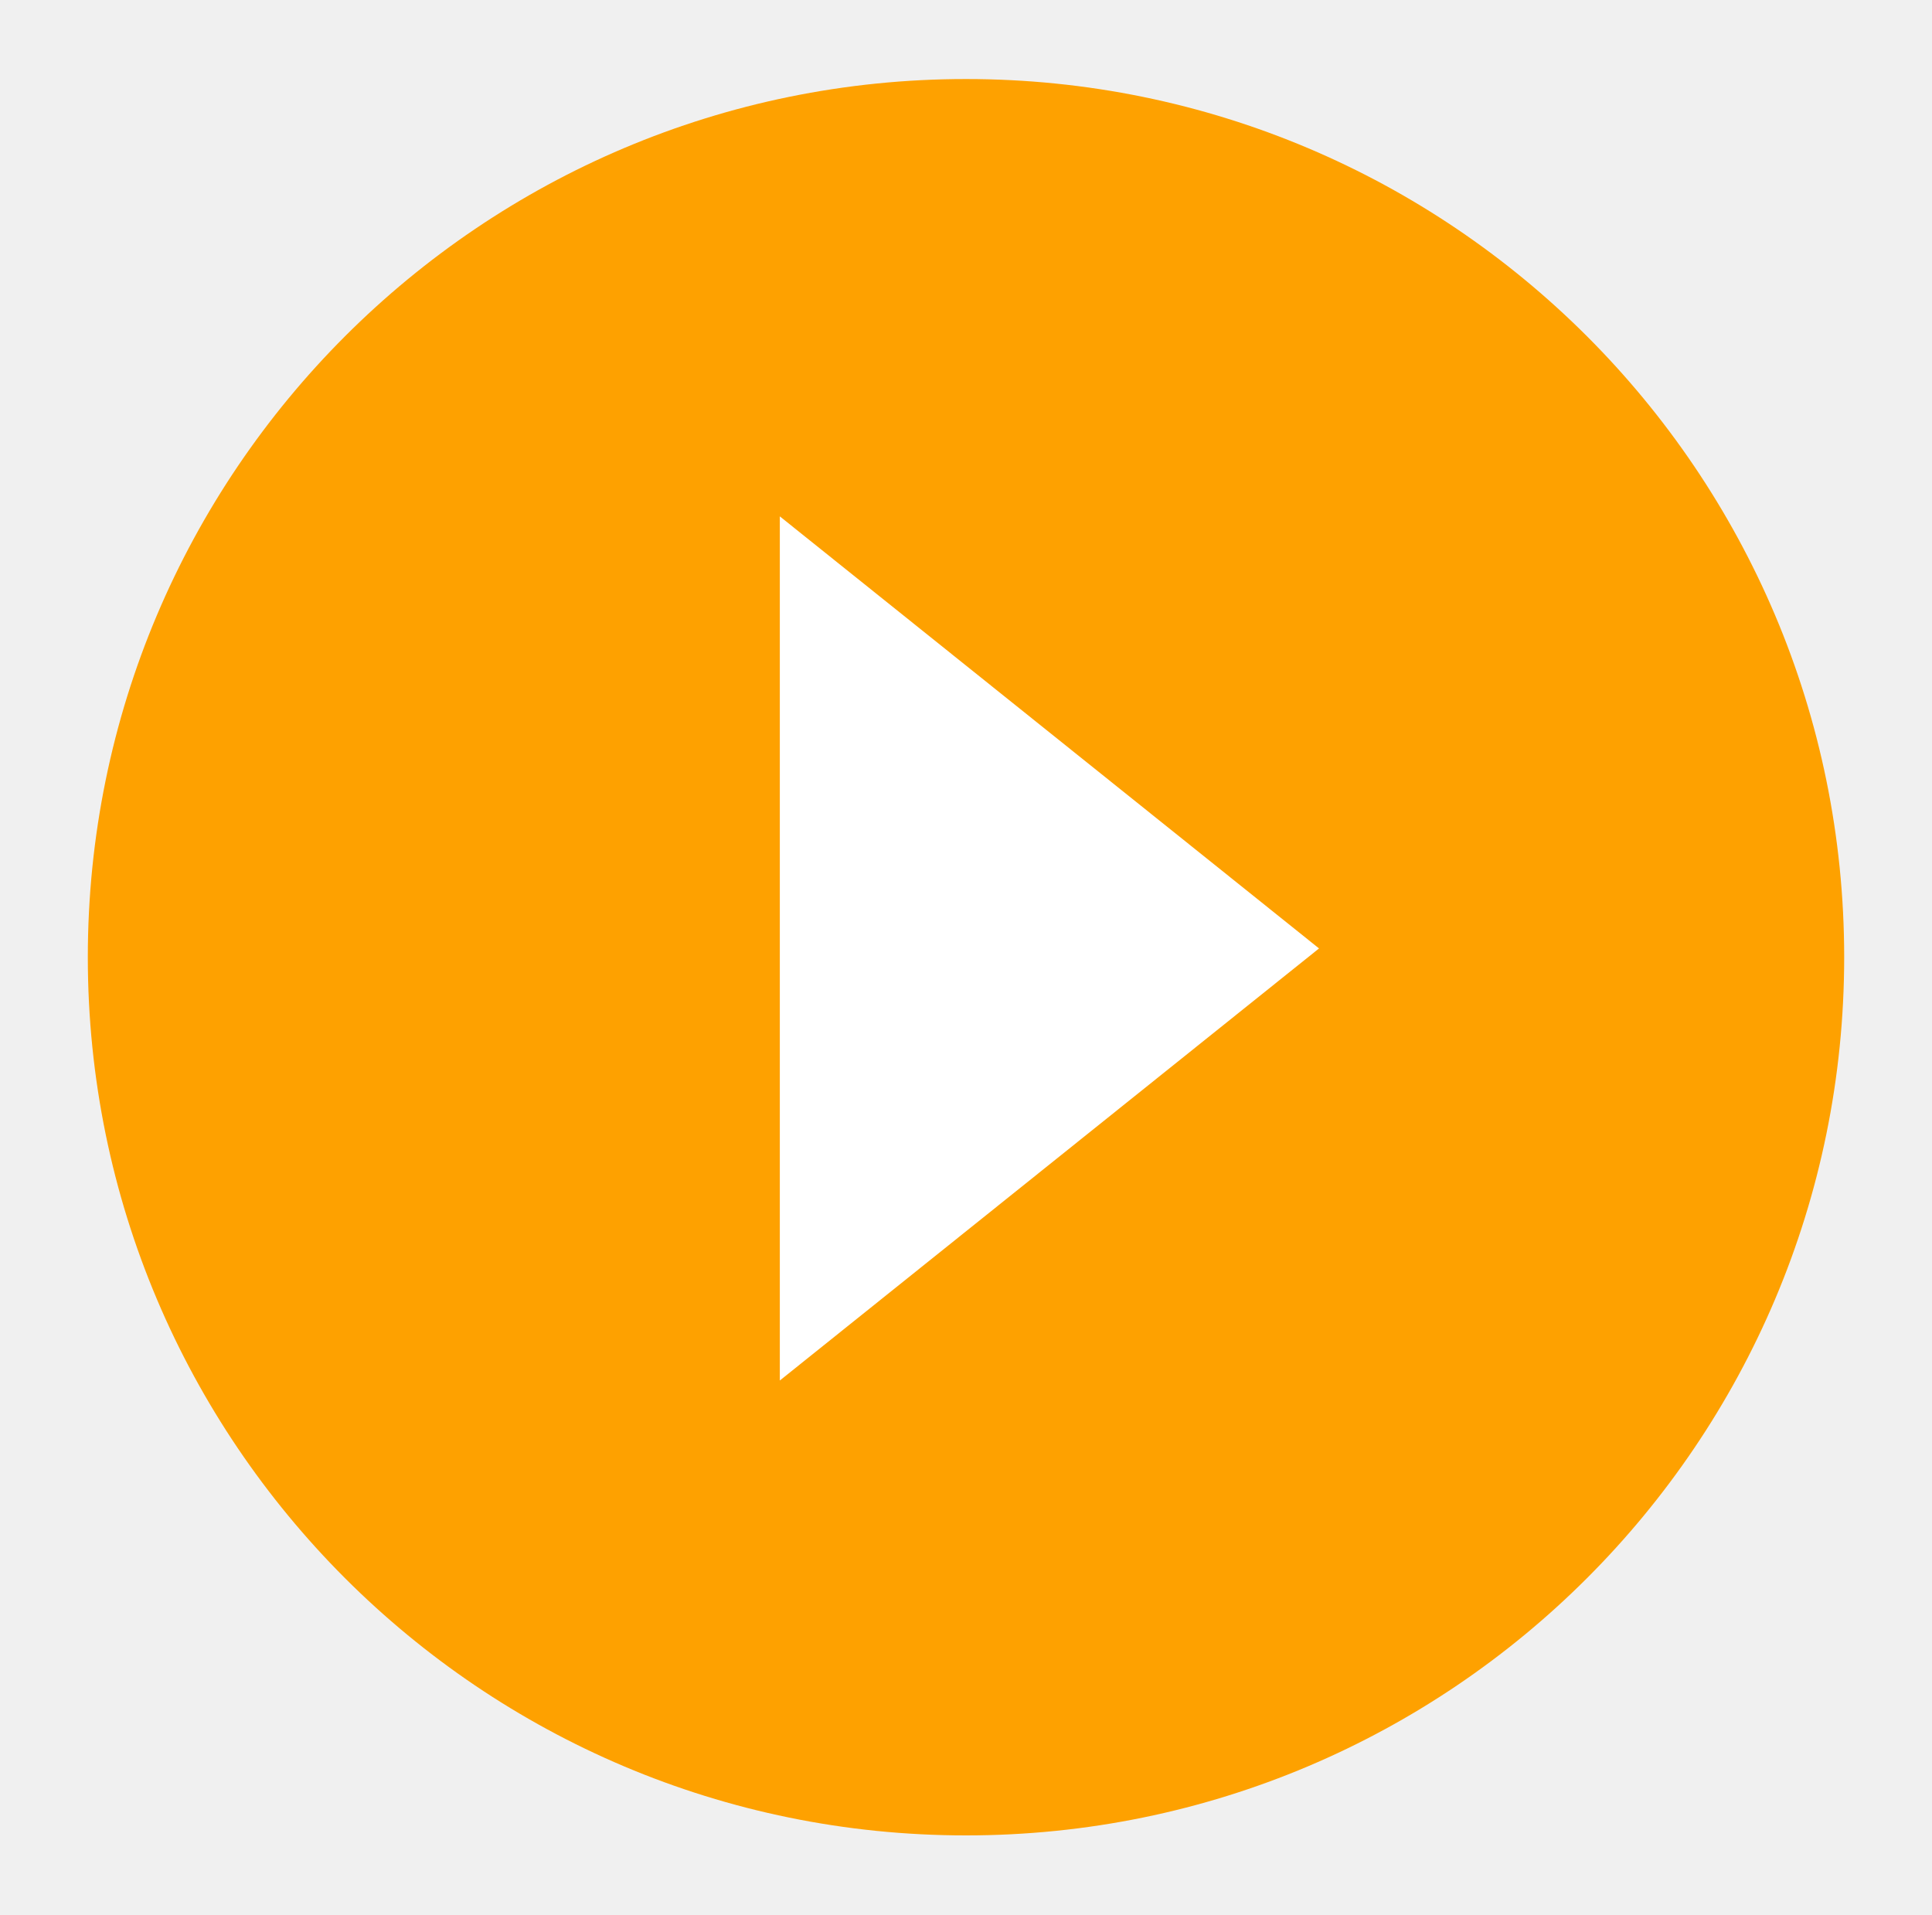
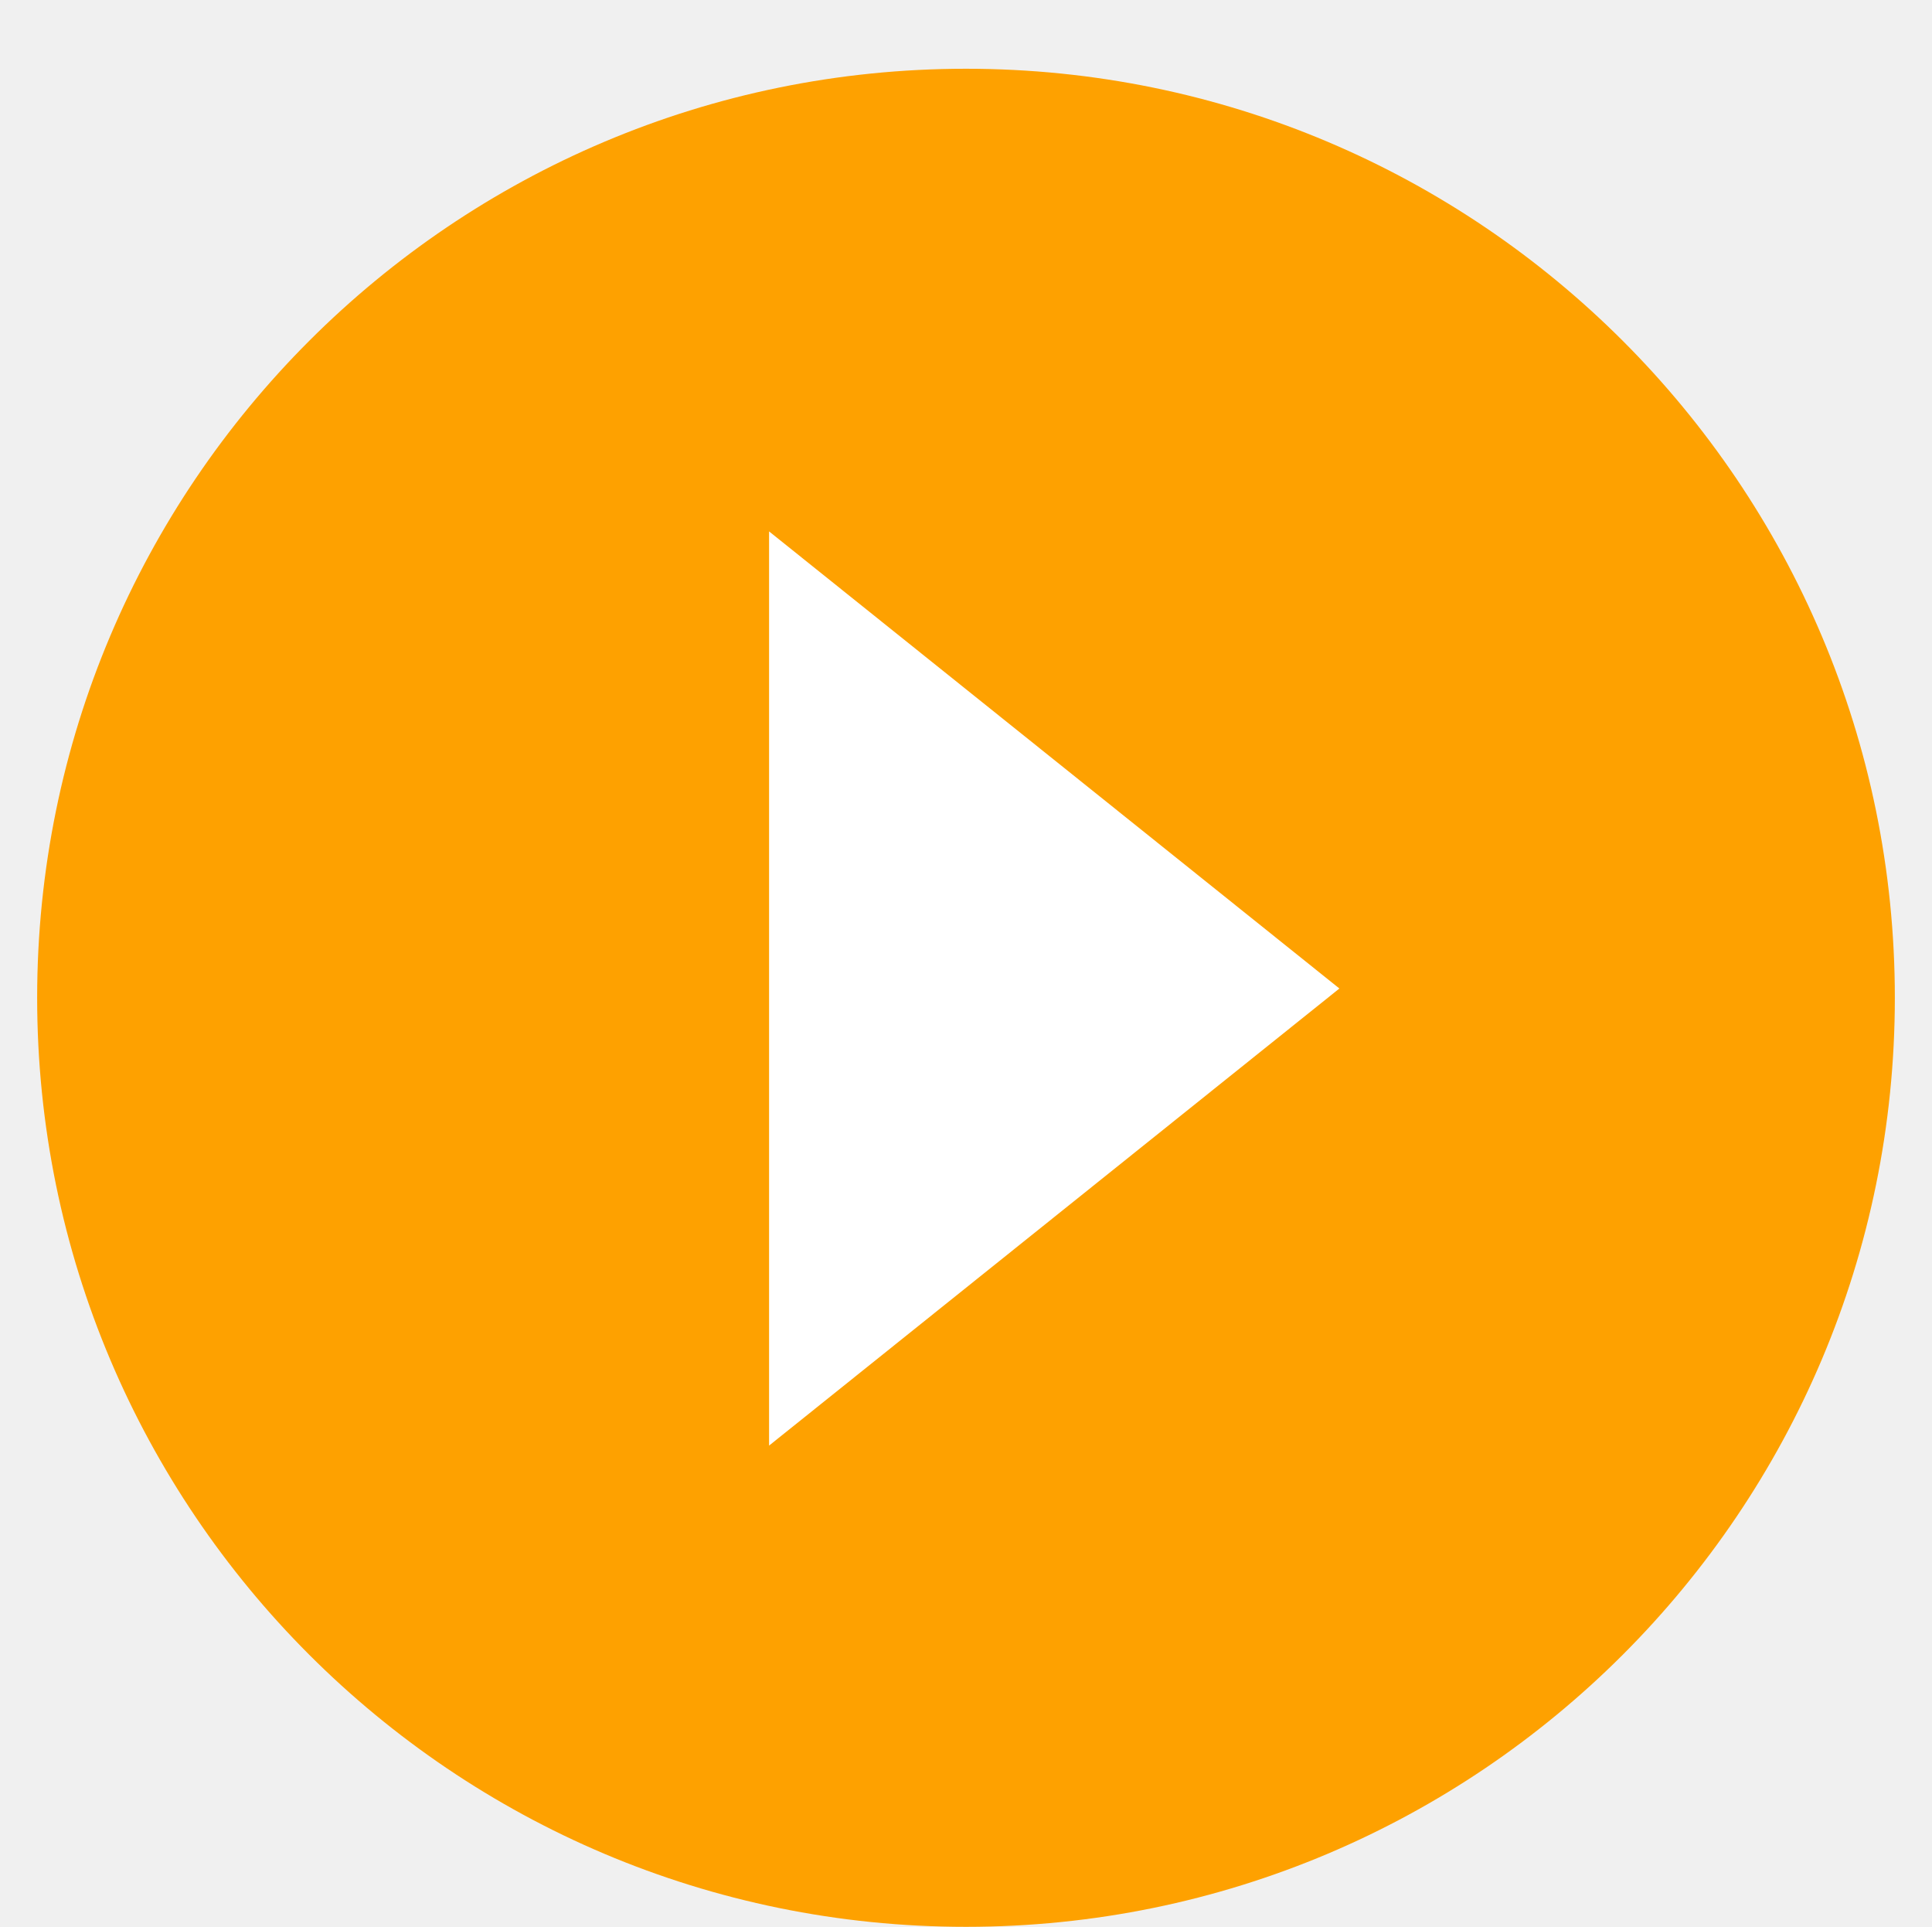
- <svg xmlns="http://www.w3.org/2000/svg" version="1.1" id="Layer_1" x="0px" y="0px" viewBox="-424 226 110 109" style="enable-background:new -424 226 110 109;" xml:space="preserve">
+ <svg xmlns="http://www.w3.org/2000/svg" version="1.1" id="Layer_1" x="0px" y="0px" viewBox="-427 229.3 104 103.7" style="enable-background:new -427 229.3 104 103.7;" xml:space="preserve">
  <style type="text/css">
- 	.st0{fill:#FEA100;}
- 	.st1{fill:#FFFFFF;}
+ 	.st0{fill:#FFFFFF;}
+ 	.st1{fill:#FEA100;}
</style>
-   <circle class="st0" cx="-369" cy="280.5" r="50" />
-   <polygon class="st1" points="-379.6,304.6 -348.9,280 -379.6,255.4 " />
+   <rect x="-393.4" y="260.1" class="st0" width="10.2" height="49.2" />
+   <rect x="-369.9" y="260.1" class="st0" width="10.2" height="49.2" />
+   <g>
+     <circle class="st1" cx="-375" cy="283" r="50" />
+     <polygon class="st0" points="-385.6,307.1 -354.9,282.5 -385.6,257.9  " />
+   </g>
</svg>
